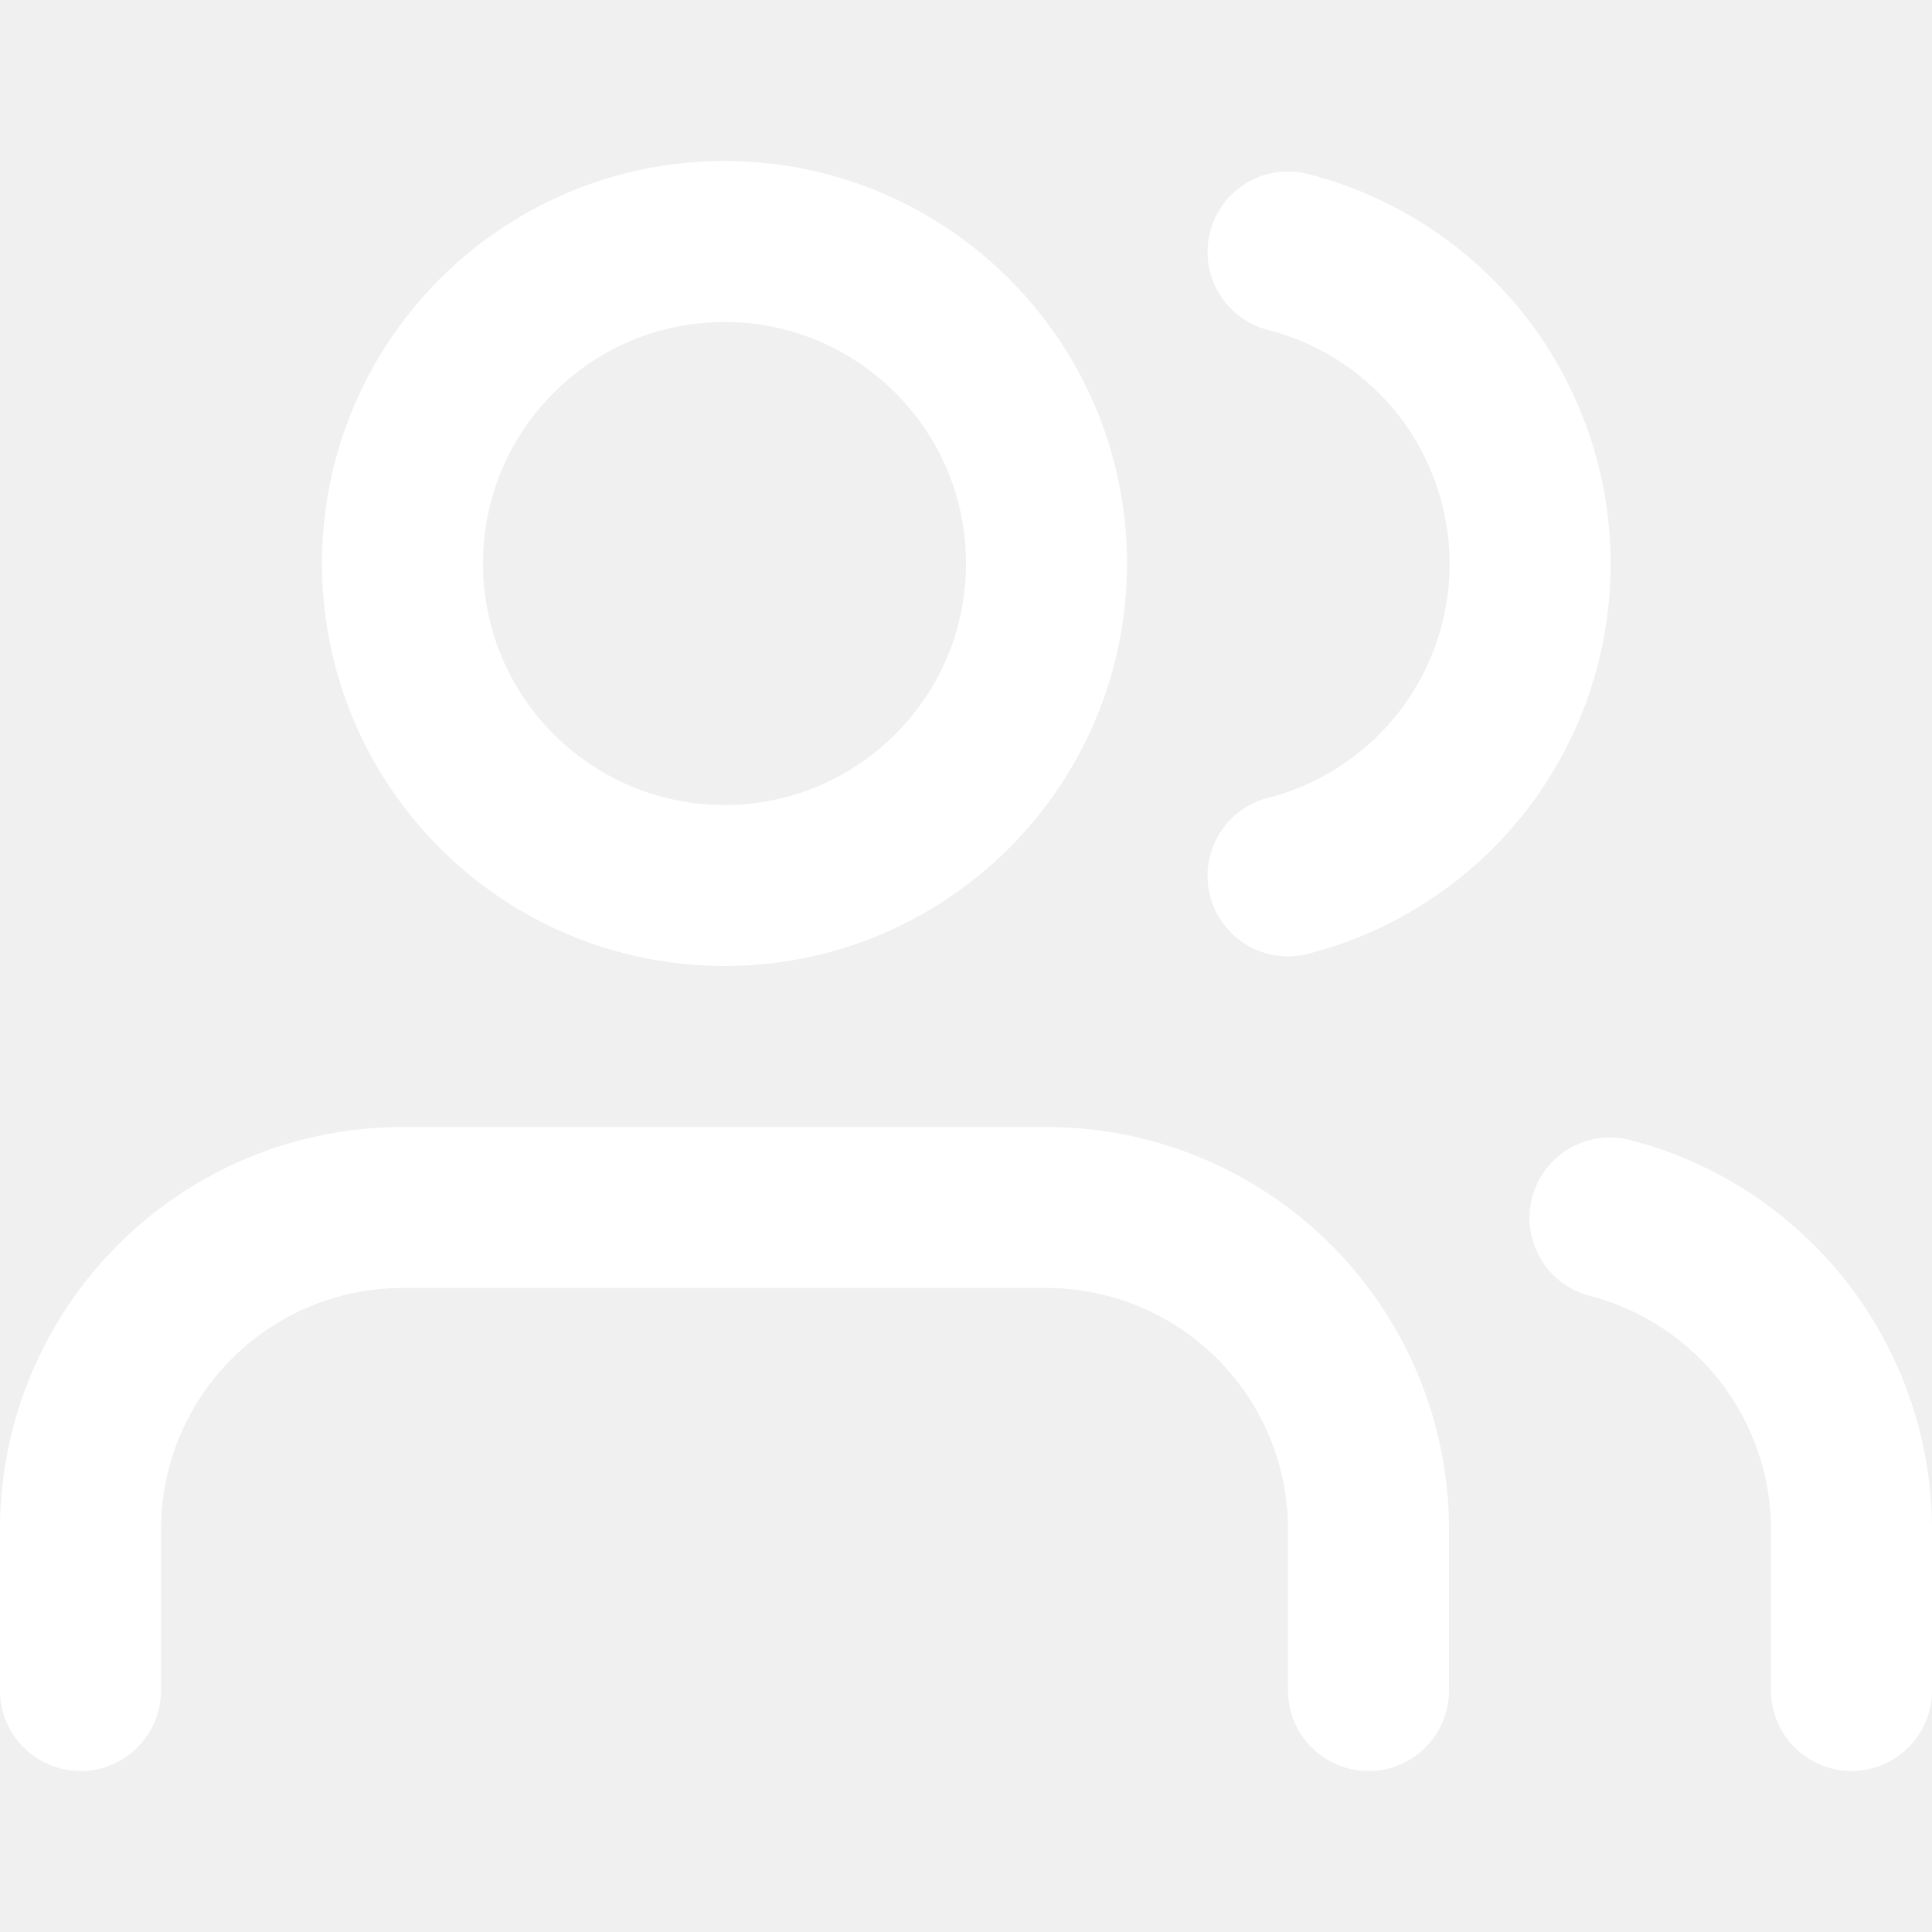
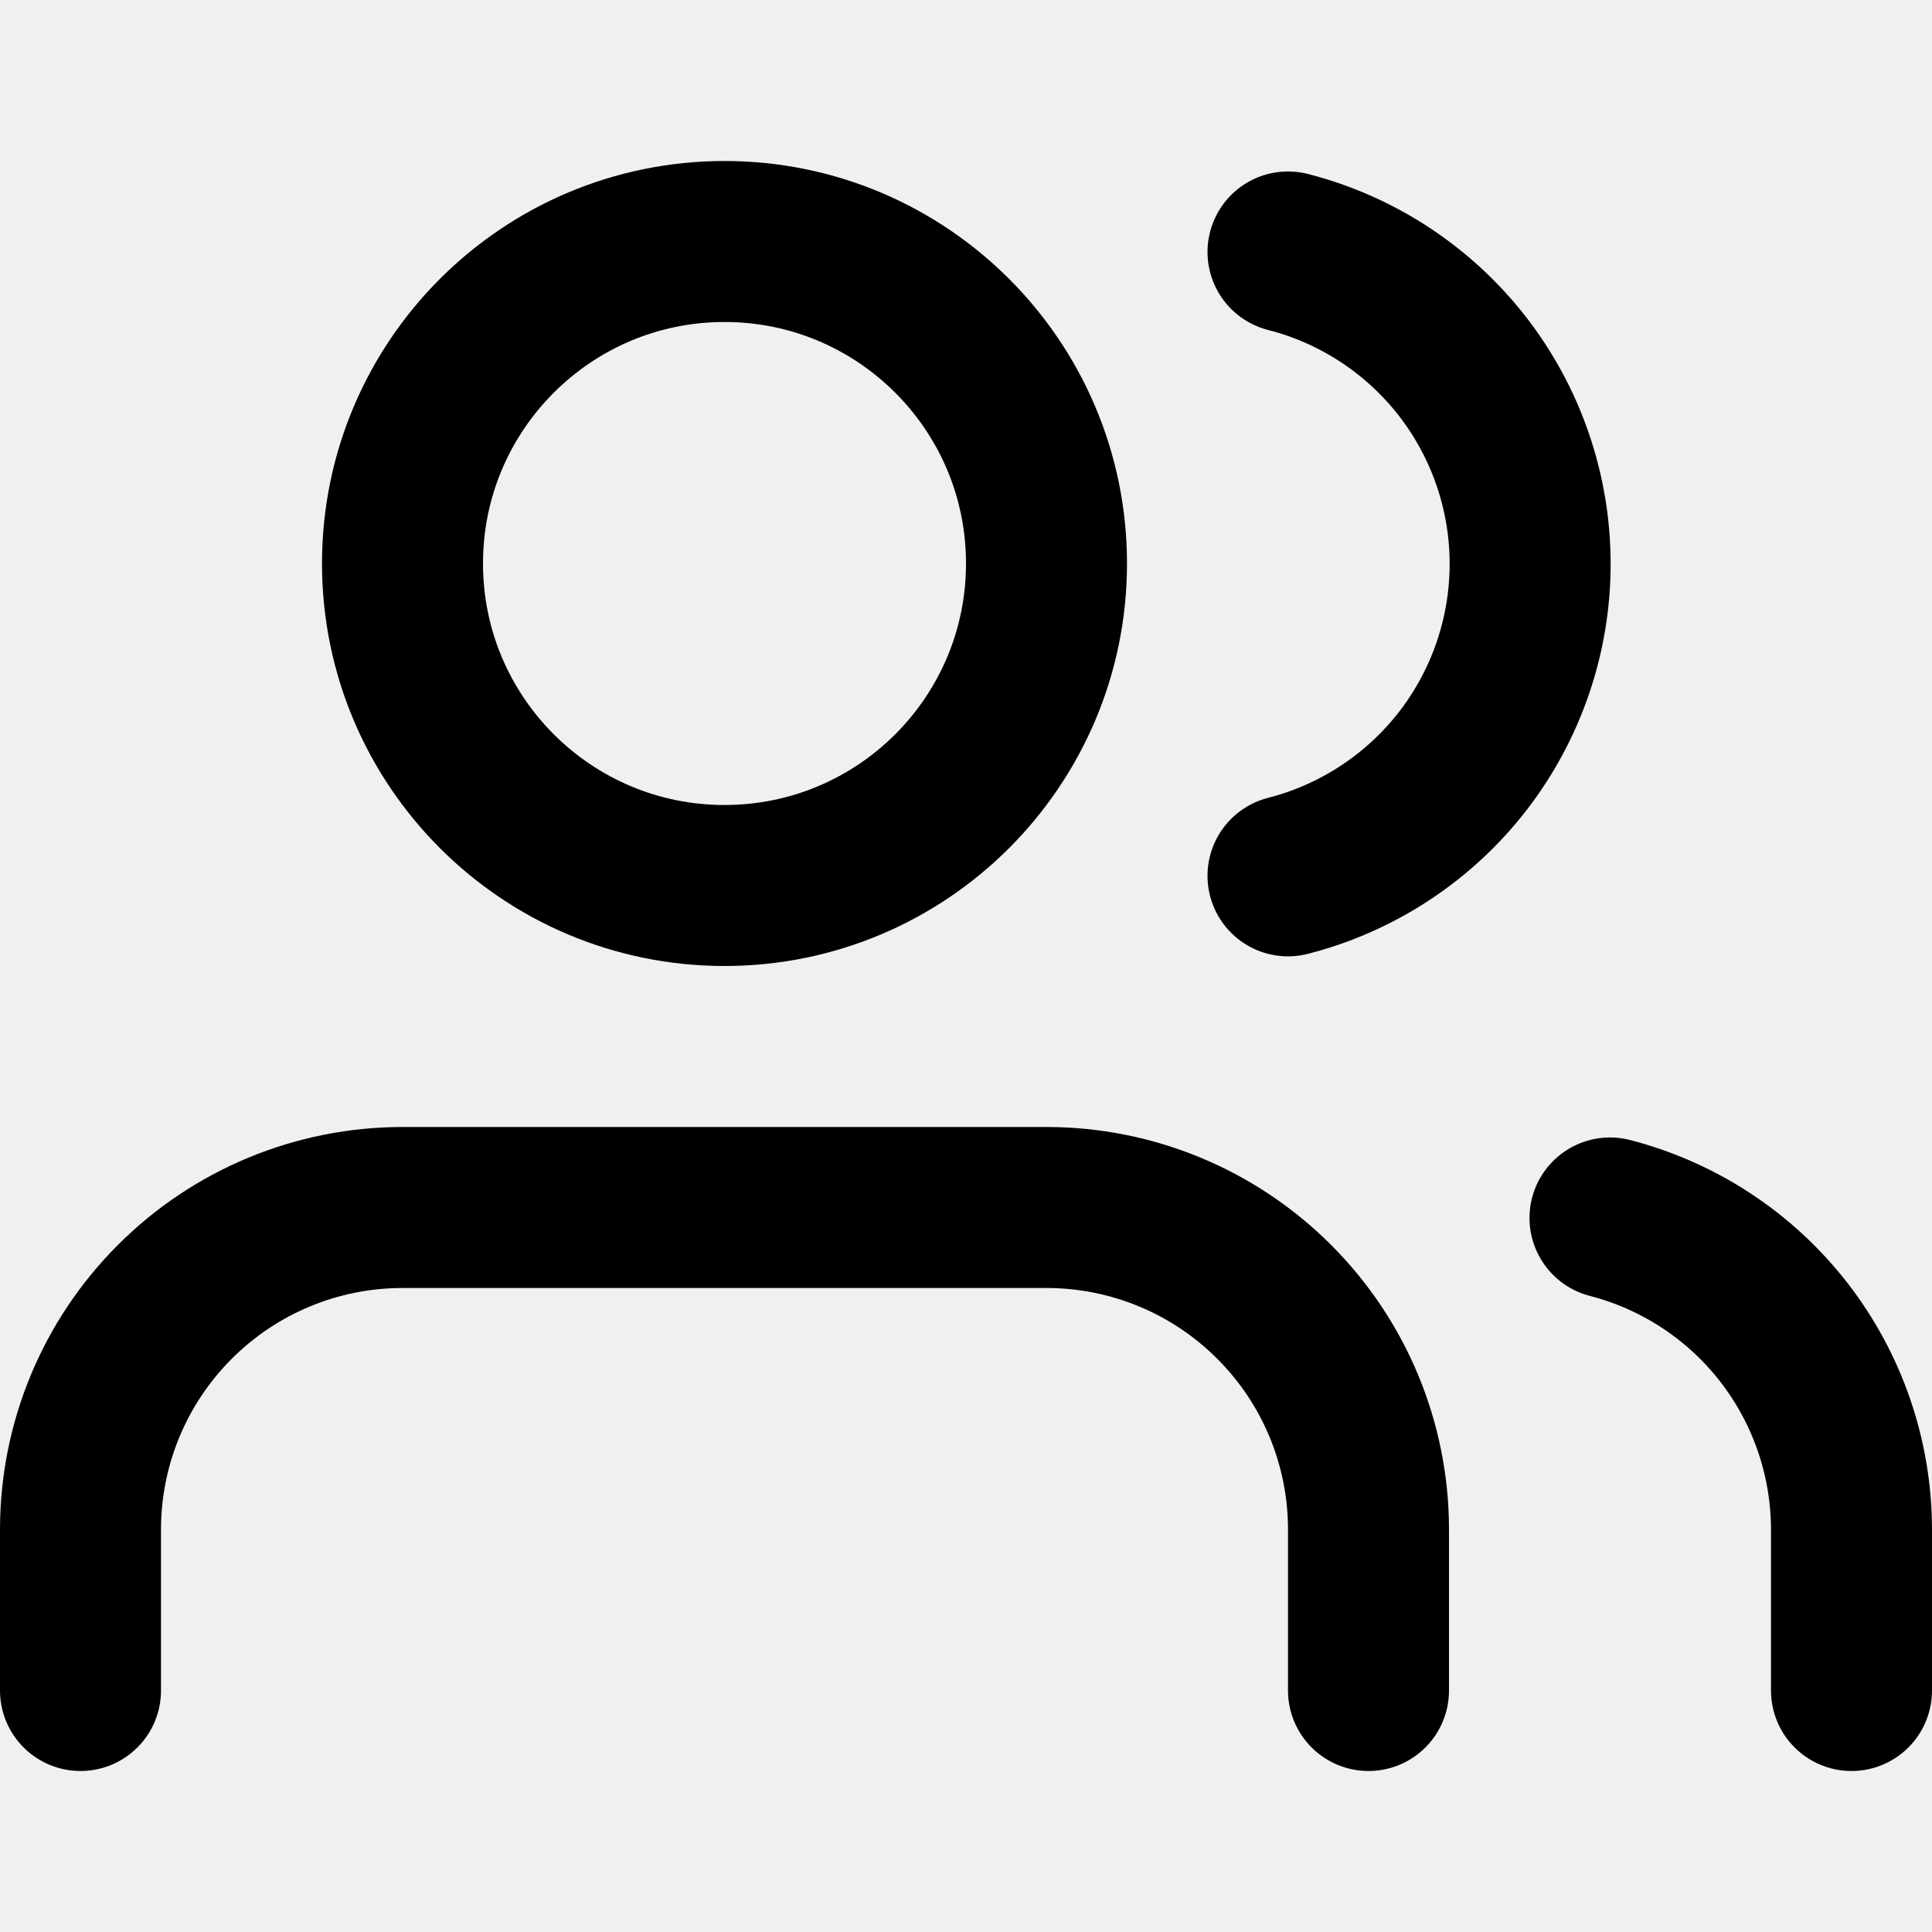
<svg xmlns="http://www.w3.org/2000/svg" width="24" height="24" viewBox="0 0 24 24" fill="none">
-   <path d="M17 21V19C17 17.939 16.579 16.922 15.828 16.172C15.078 15.421 14.061 15 13 15H5C3.939 15 2.922 15.421 2.172 16.172C1.421 16.922 1 17.939 1 19V21" stroke="white" stroke-width="2" stroke-linecap="round" stroke-linejoin="round" />
-   <path d="M9 11C11.209 11 13 9.209 13 7C13 4.791 11.209 3 9 3C6.791 3 5 4.791 5 7C5 9.209 6.791 11 9 11Z" stroke="white" stroke-width="2" stroke-linecap="round" stroke-linejoin="round" />
-   <path d="M23 21V19C22.999 18.114 22.704 17.253 22.161 16.552C21.618 15.852 20.858 15.352 20 15.13" stroke="white" stroke-width="2" stroke-linecap="round" stroke-linejoin="round" />
-   <path d="M16 3.13C16.86 3.35 17.623 3.851 18.168 4.552C18.712 5.254 19.008 6.117 19.008 7.005C19.008 7.893 18.712 8.756 18.168 9.458C17.623 10.159 16.86 10.66 16 10.88" stroke="white" stroke-width="2" stroke-linecap="round" stroke-linejoin="round" />
+   <path d="M17 21V19C17 17.939 16.579 16.922 15.828 16.172C15.078 15.421 14.061 15 13 15H5C3.939 15 2.922 15.421 2.172 16.172C1.421 16.922 1 17.939 1 19V21" stroke="black" stroke-width="2" stroke-linecap="round" stroke-linejoin="round" />
+   <path d="M9 11C11.209 11 13 9.209 13 7C13 4.791 11.209 3 9 3C6.791 3 5 4.791 5 7C5 9.209 6.791 11 9 11Z" stroke="black" stroke-width="2" stroke-linecap="round" stroke-linejoin="round" />
+   <path d="M23 21V19C22.999 18.114 22.704 17.253 22.161 16.552C21.618 15.852 20.858 15.352 20 15.13" stroke="black" stroke-width="2" stroke-linecap="round" stroke-linejoin="round" />
+   <path d="M16 3.13C16.86 3.35 17.623 3.851 18.168 4.552C18.712 5.254 19.008 6.117 19.008 7.005C19.008 7.893 18.712 8.756 18.168 9.458C17.623 10.159 16.86 10.66 16 10.88" stroke="black" stroke-width="2" stroke-linecap="round" stroke-linejoin="round" />
</svg>
